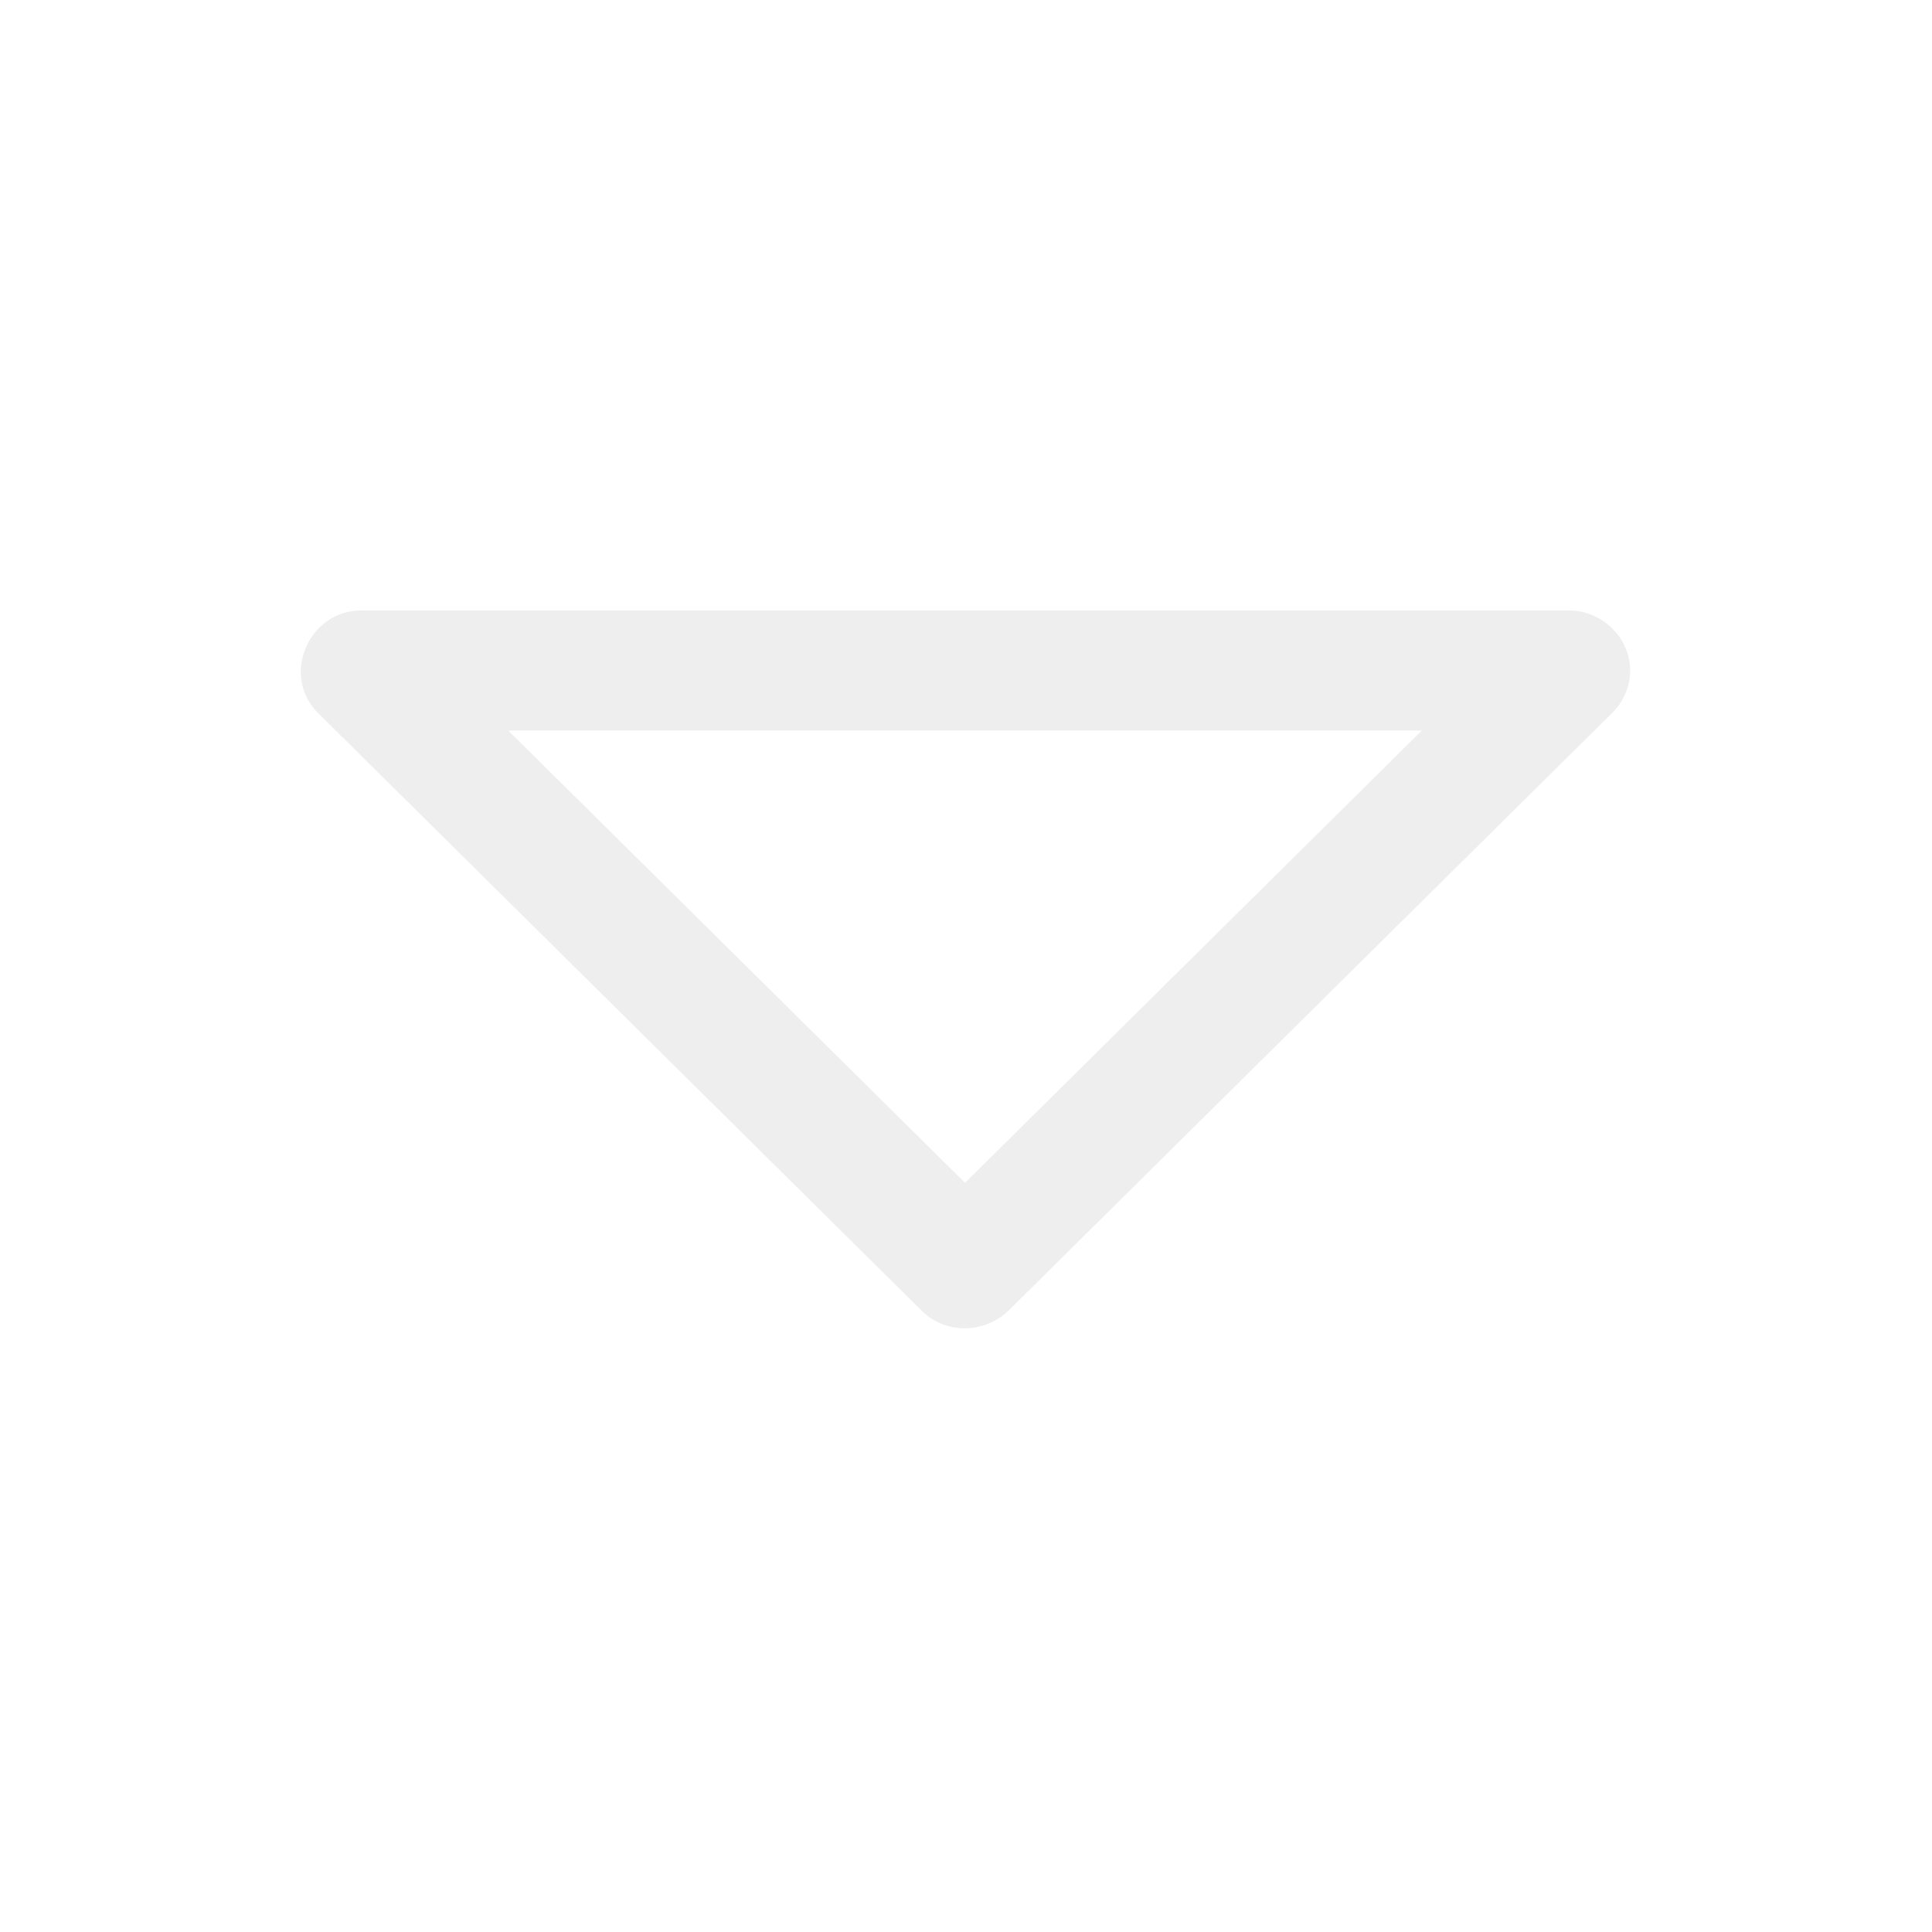
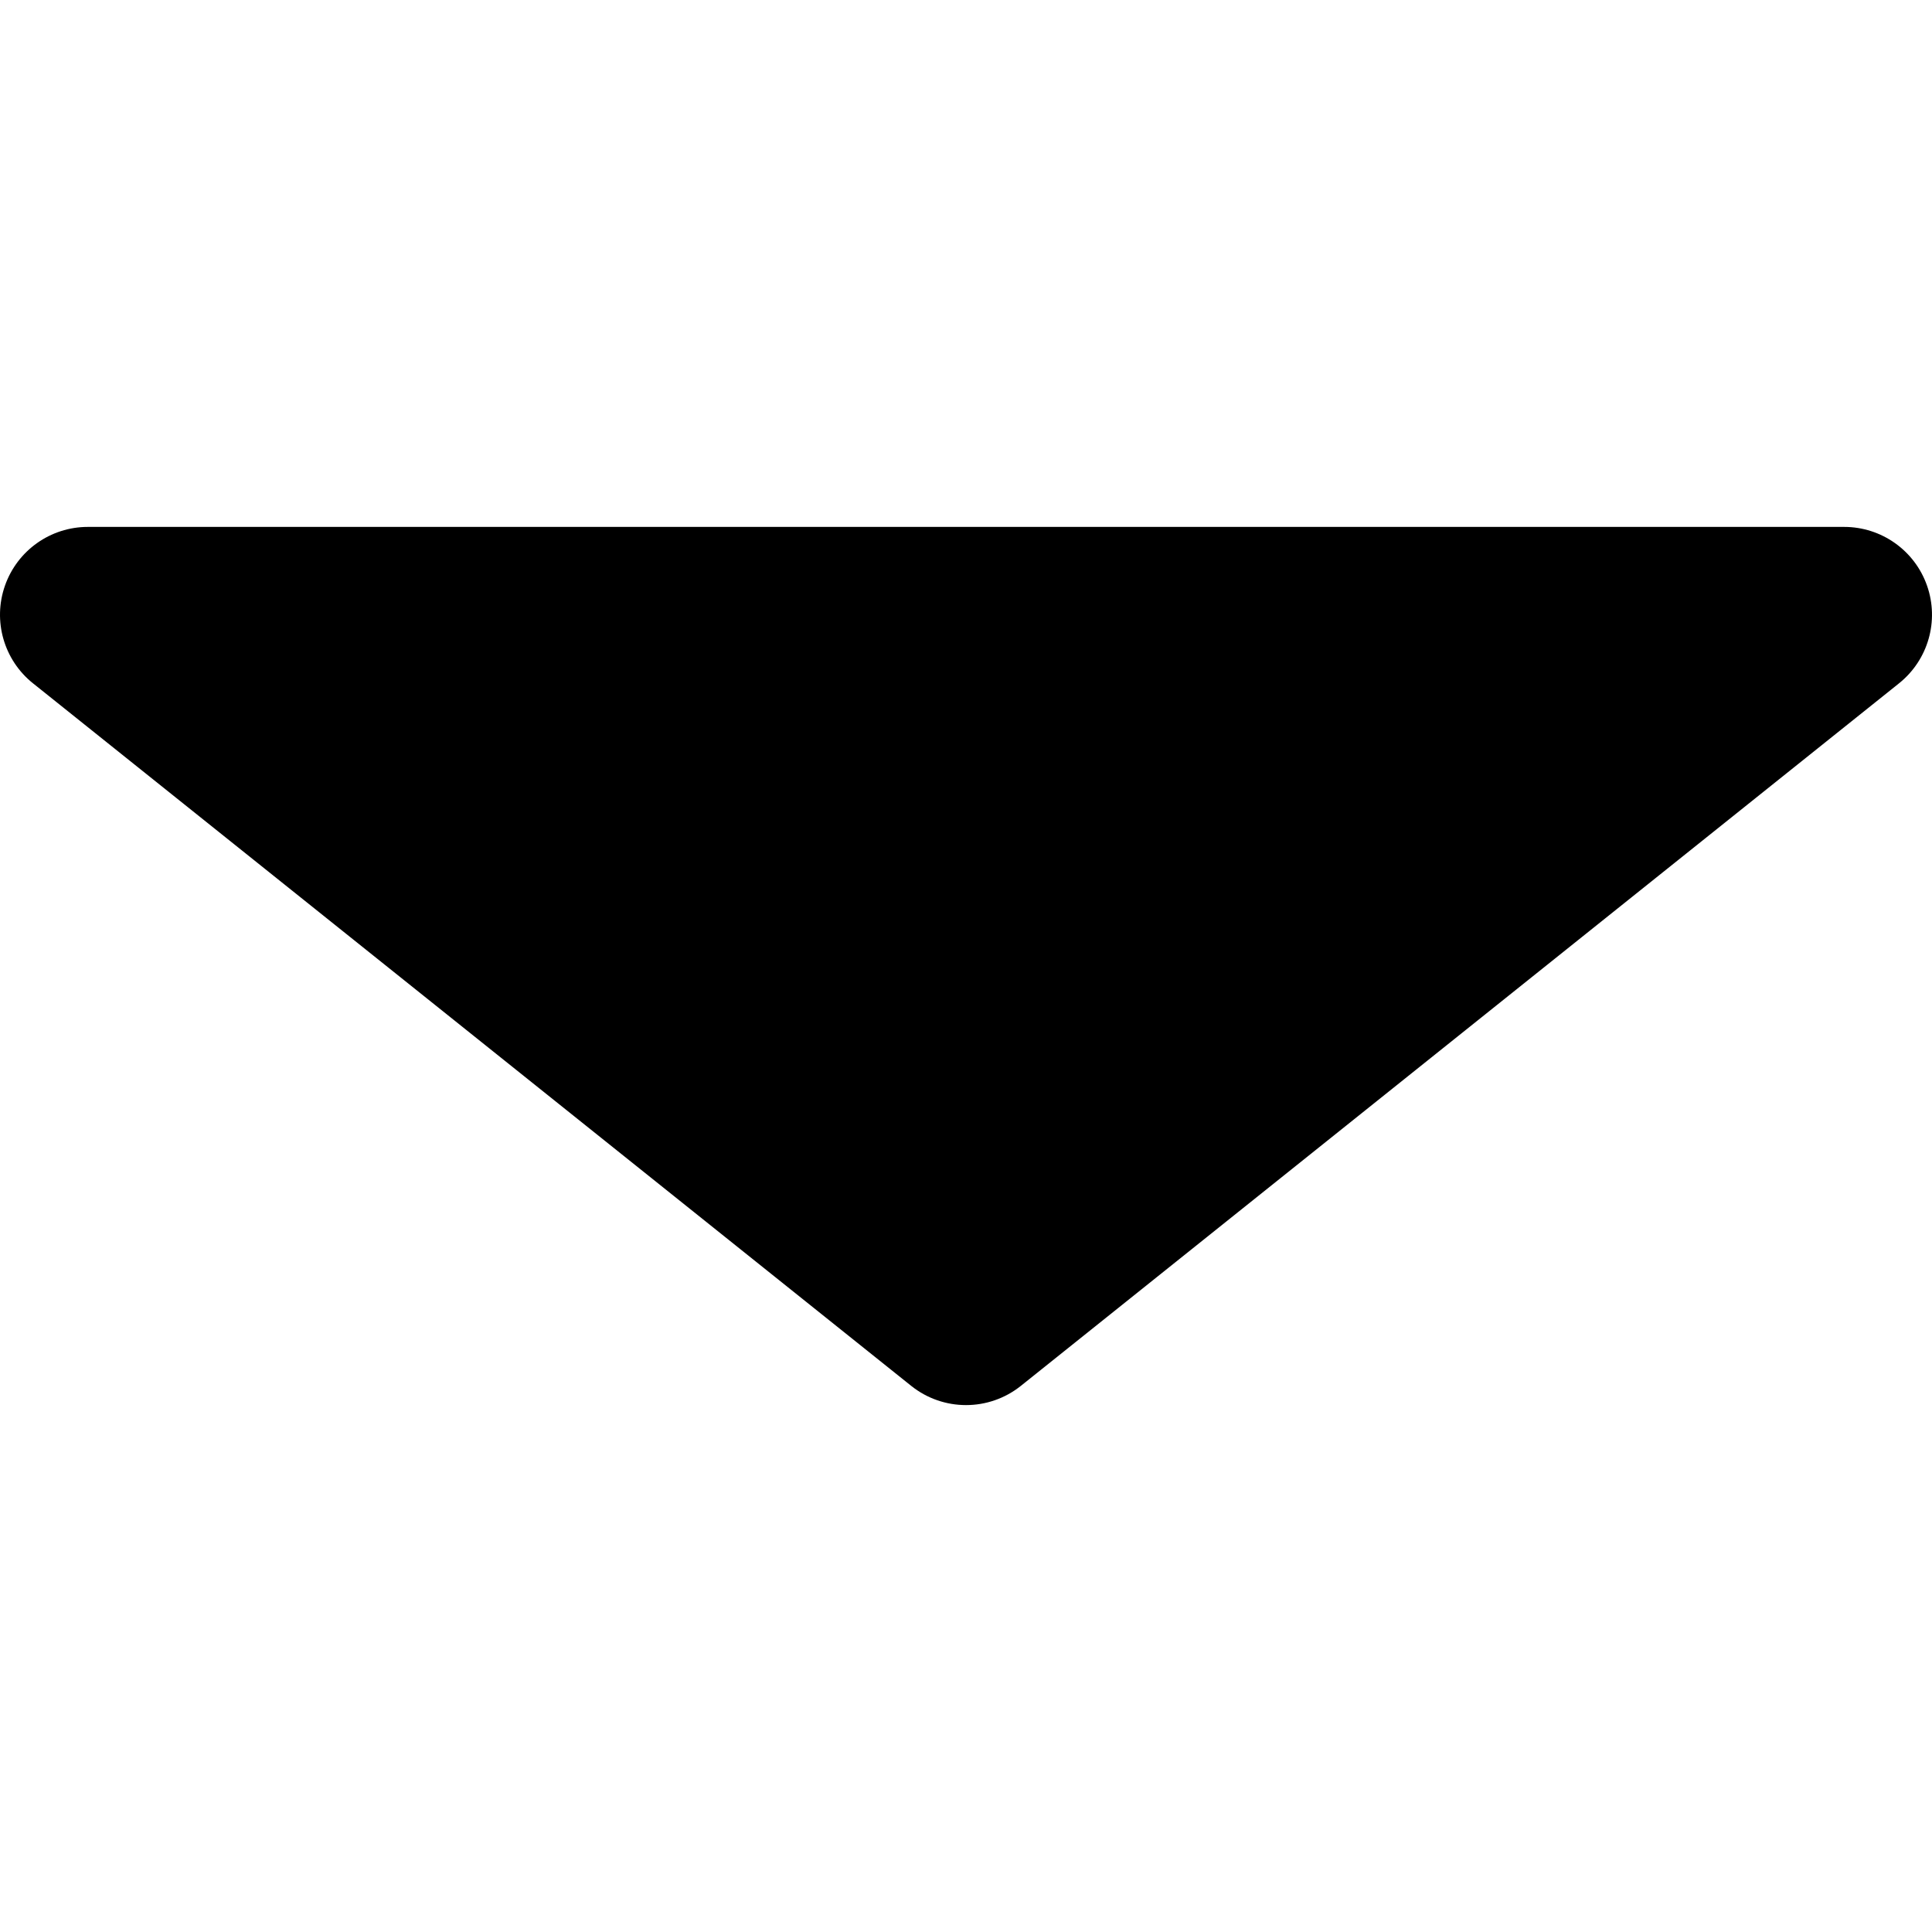
- <svg xmlns="http://www.w3.org/2000/svg" enable-background="new 0 0 32 32" height="32px" id="Слой_1" version="1.1" viewBox="0 0 32 32" width="32px" xml:space="preserve">
-   <path clip-rule="evenodd" d="M27,11.106c0-0.564-0.489-1.01-1.044-0.995  H6.013c-0.887-0.024-1.38,1.07-0.742,1.702l9.999,9.9c0.394,0.39,1.031,0.376,1.429,0l9.991-9.892C26.879,11.64,27,11.388,27,11.106  z M15.984,19.591L8.418,12.1H23.55L15.984,19.591z" fill="#eeeeee" fill-rule="evenodd" id="Arrow_Drop_Down" />
-   <g />
-   <g />
-   <g />
-   <g />
-   <g />
-   <g />
+ <svg xmlns="http://www.w3.org/2000/svg" version="1.1" id="Layer_1" x="0px" y="0px" viewBox="0 0 330.002 330.002" style="enable-background:new 0 0 330.002 330.002;" xml:space="preserve">
+   <path id="XMLID_23_" d="M329.155,100.036c-2.108-6.011-7.784-10.035-14.154-10.035h-300c-6.371,0-12.046,4.024-14.154,10.035  c-2.109,6.011-0.19,12.699,4.784,16.678l150.004,120c2.739,2.191,6.055,3.287,9.37,3.287c3.316,0,6.631-1.096,9.371-3.287  l149.996-120C329.346,112.734,331.264,106.047,329.155,100.036z" />
+   <g>
+ </g>
+   <g>
+ </g>
+   <g>
+ </g>
+   <g>
+ </g>
+   <g>
+ </g>
+   <g>
+ </g>
+   <g>
+ </g>
+   <g>
+ </g>
+   <g>
+ </g>
+   <g>
+ </g>
+   <g>
+ </g>
+   <g>
+ </g>
+   <g>
+ </g>
+   <g>
+ </g>
+   <g>
+ </g>
</svg>
